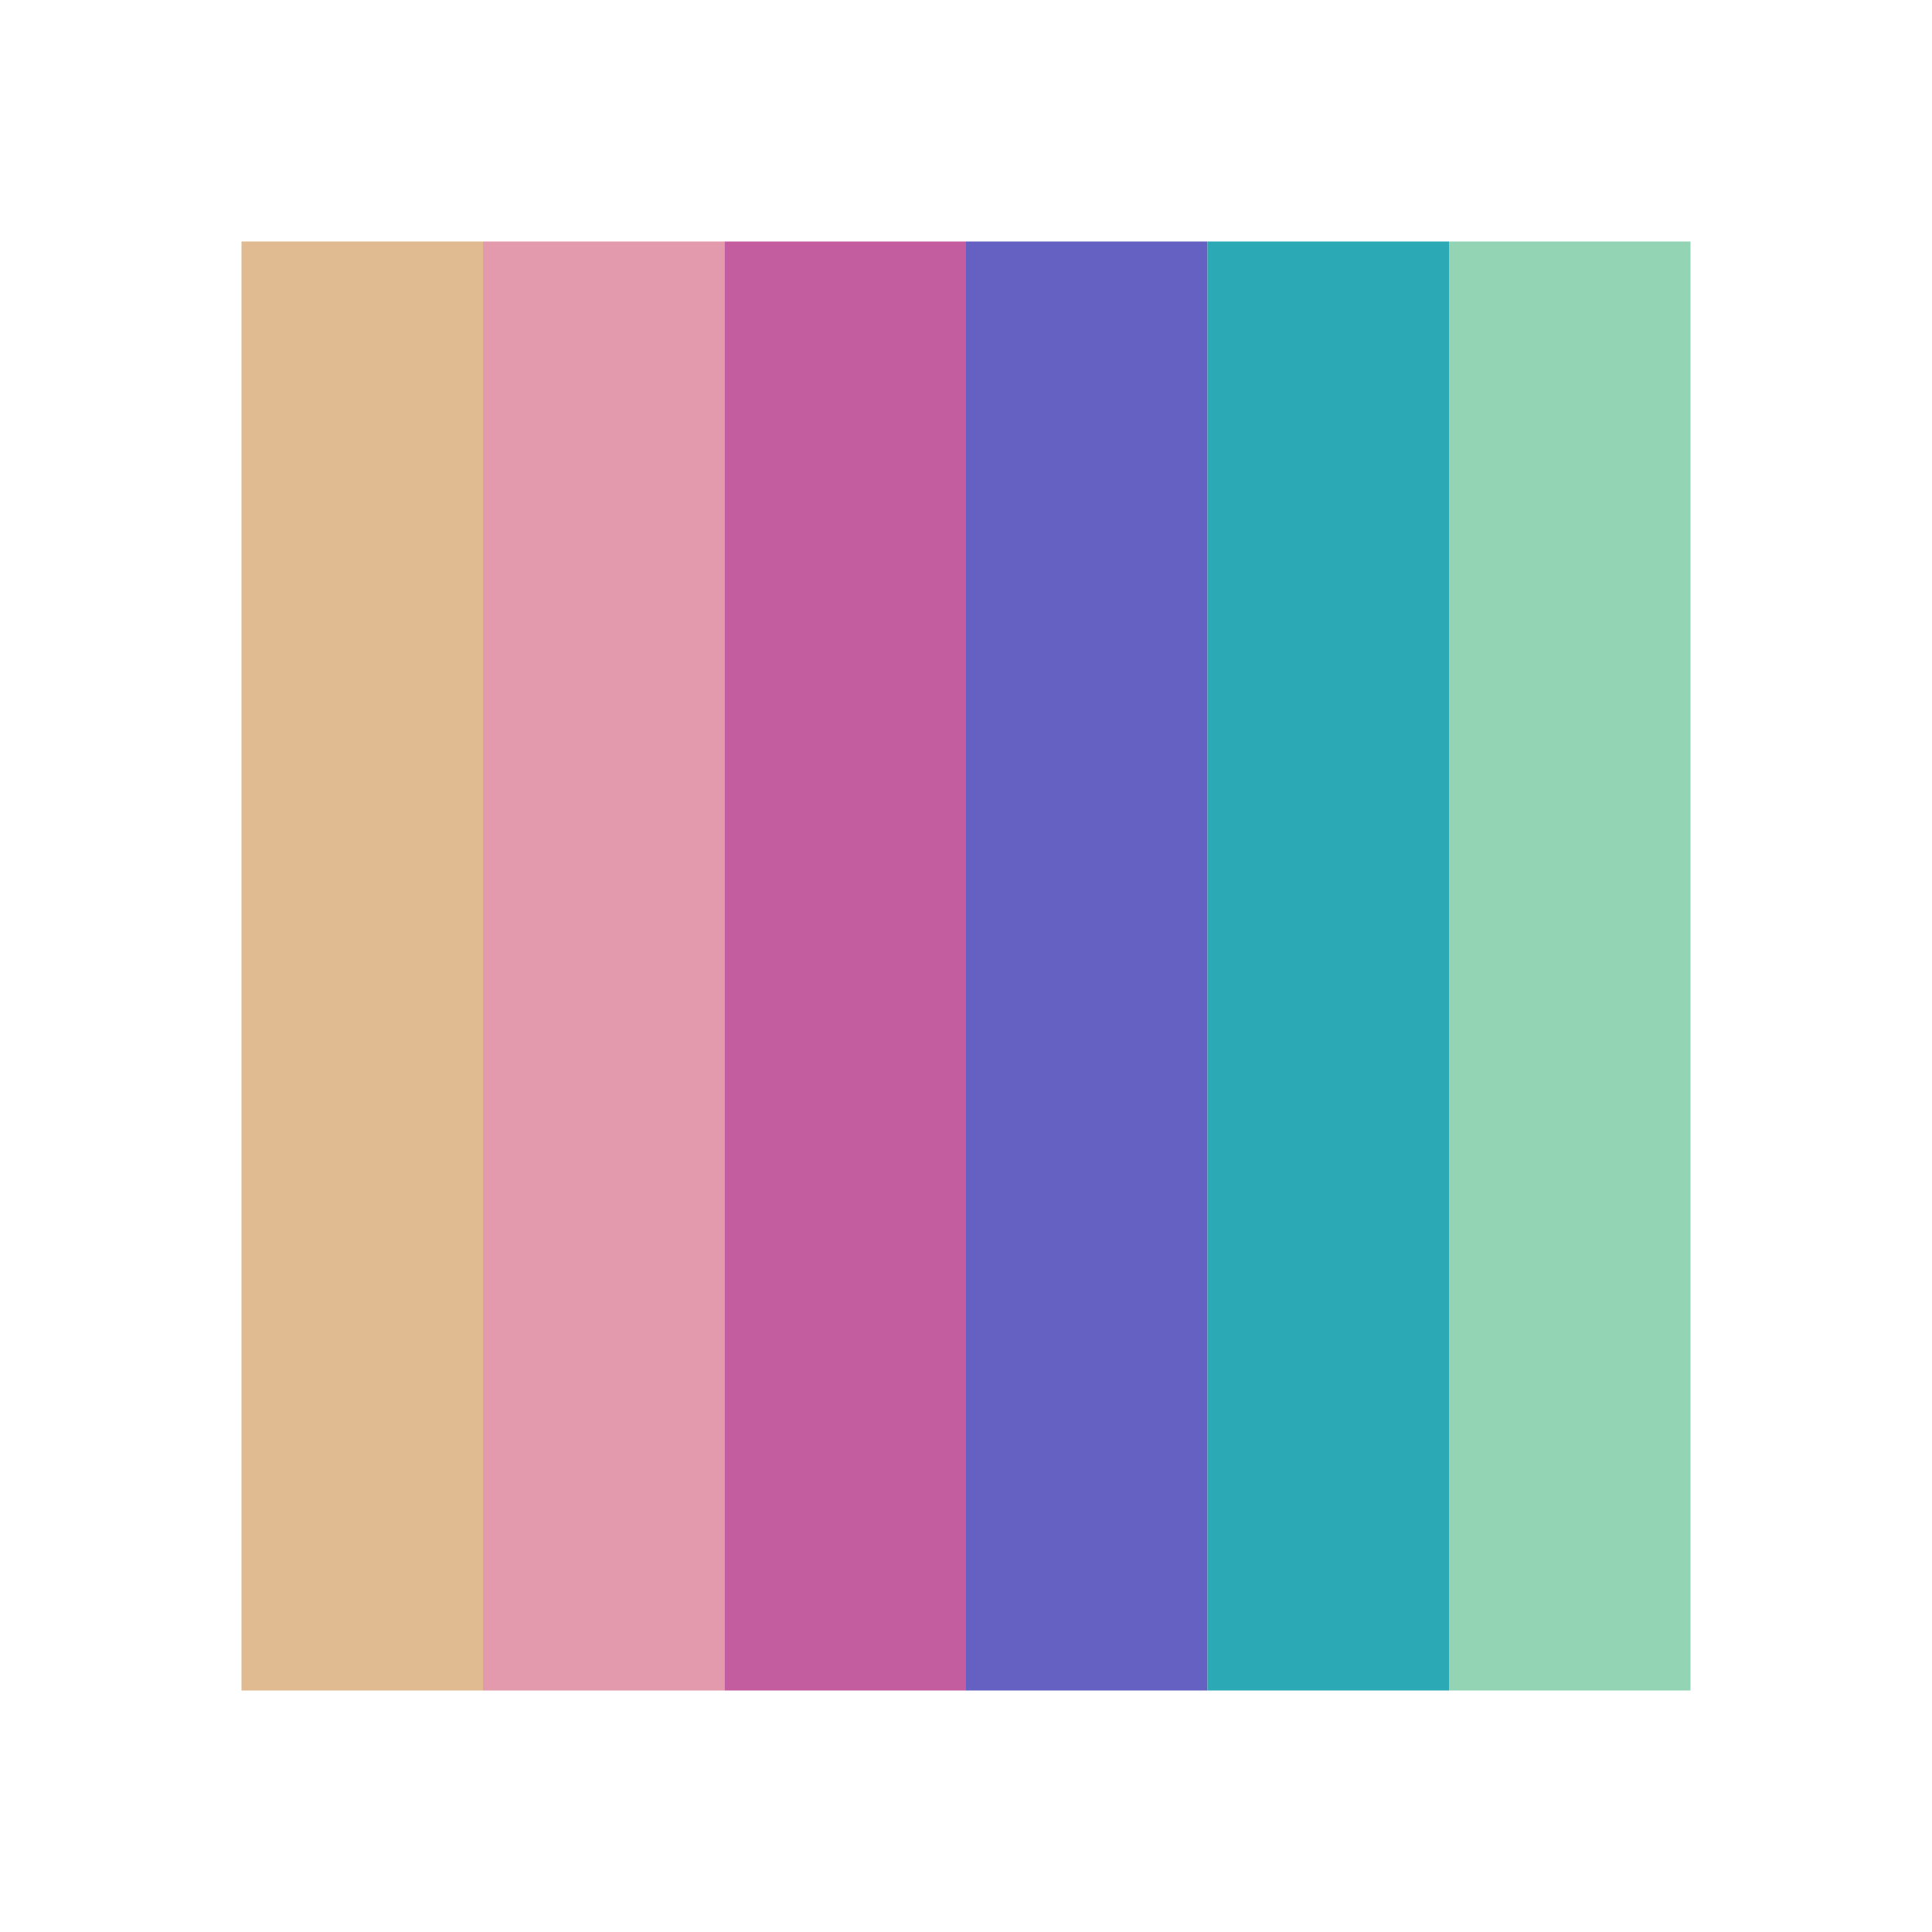
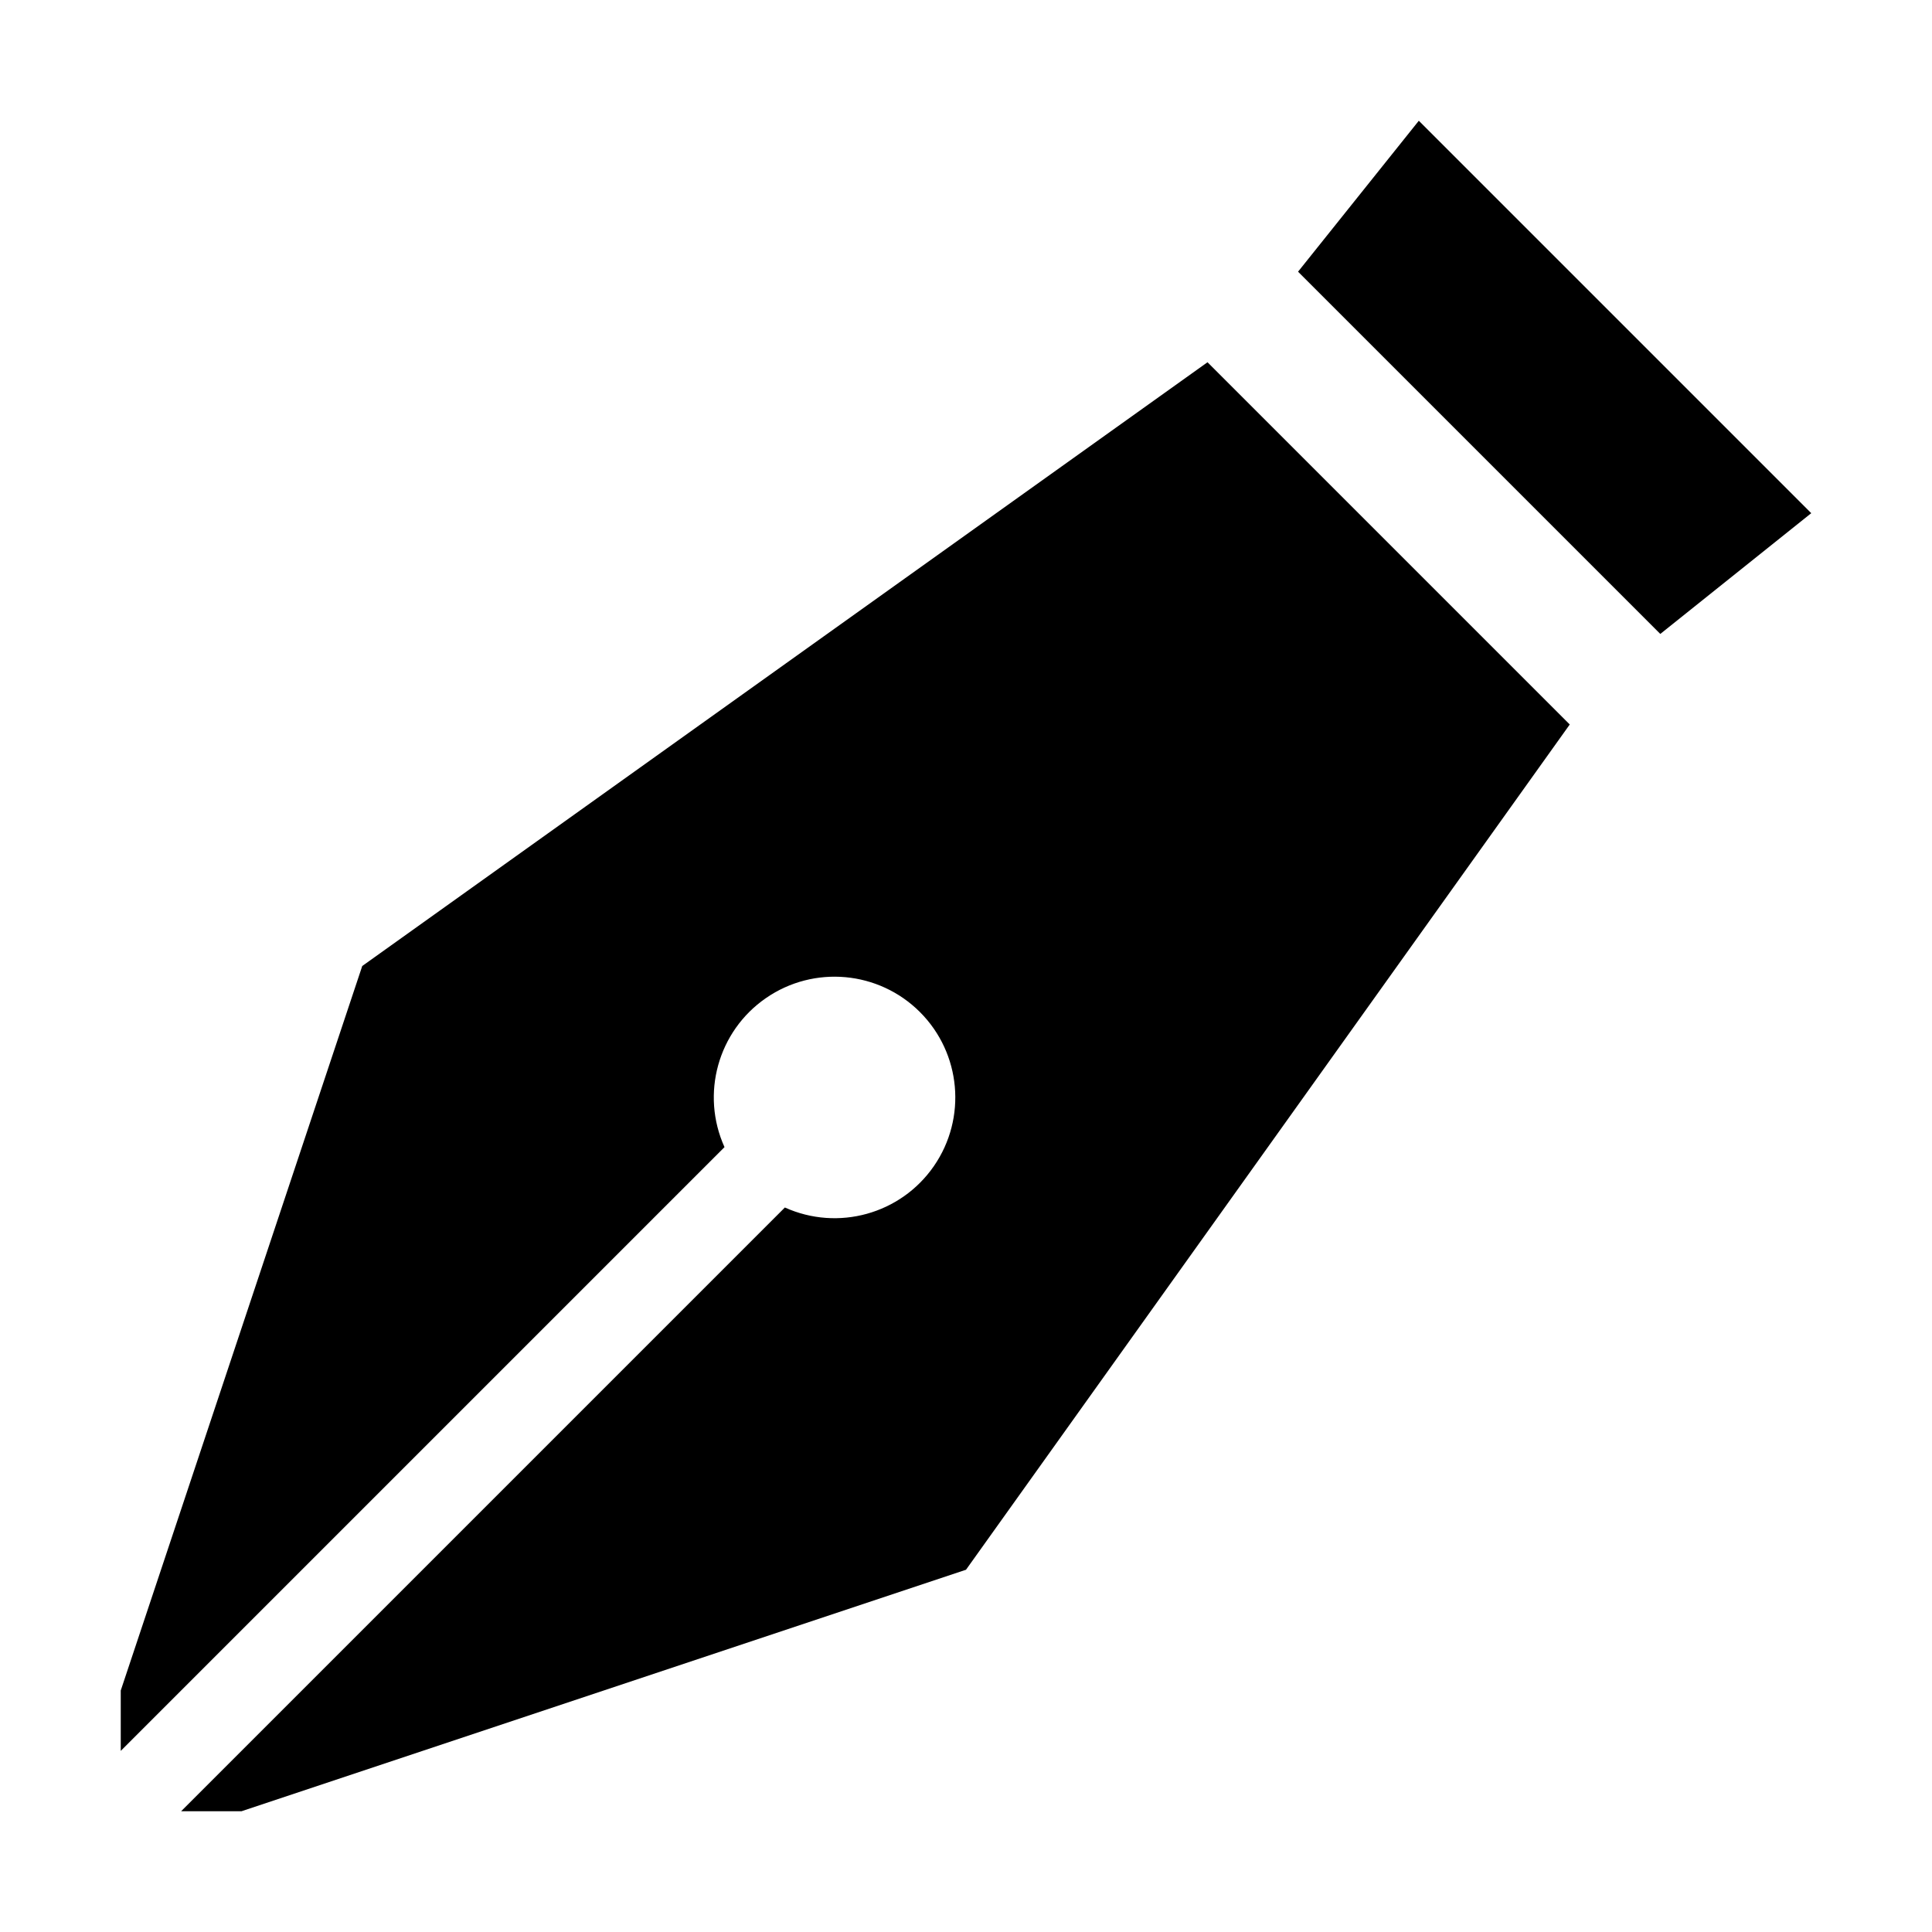
- <svg xmlns="http://www.w3.org/2000/svg" width="16px" height="16px">
-   <rect x="2px" y="2px" width="2px" height="12px" fill="#e0ba91" />
-   <rect x="4px" y="2px" width="2px" height="12px" fill="#e39aac" />
-   <rect x="6px" y="2px" width="2px" height="12px" fill="#c45d9f" />
-   <rect x="8px" y="2px" width="2px" height="12px" fill="#6461c2" />
-   <rect x="10px" y="2px" width="2px" height="12px" fill="#2ba9b4" />
-   <rect x="12px" y="2px" width="2px" height="12px" fill="#93d4b5" />
+ <svg xmlns="http://www.w3.org/2000/svg" width="16px" height="16px" viewbox="0 0 16 16">
+   <style>
+ 	path {
+ 		fill: #000;
+ 	}
+ 	@media (prefers-color-scheme: dark) {
+ 		path {
+ 			fill: #f8f5f2;
+ 		}
+ 	}
+ </style>
+   <path d="  M 2 15  l 6 -2  l 5 -7  l -3 -3  l -7 5  l -2 6  l 0 0.5  l 5 -5  a 1 1 0 1 1 0.5 0.5  l -5 5  z  M 13.75 5.25  l 1.25 -1  l -3.25 -3.25  l -1 1.25  z " />
</svg>
